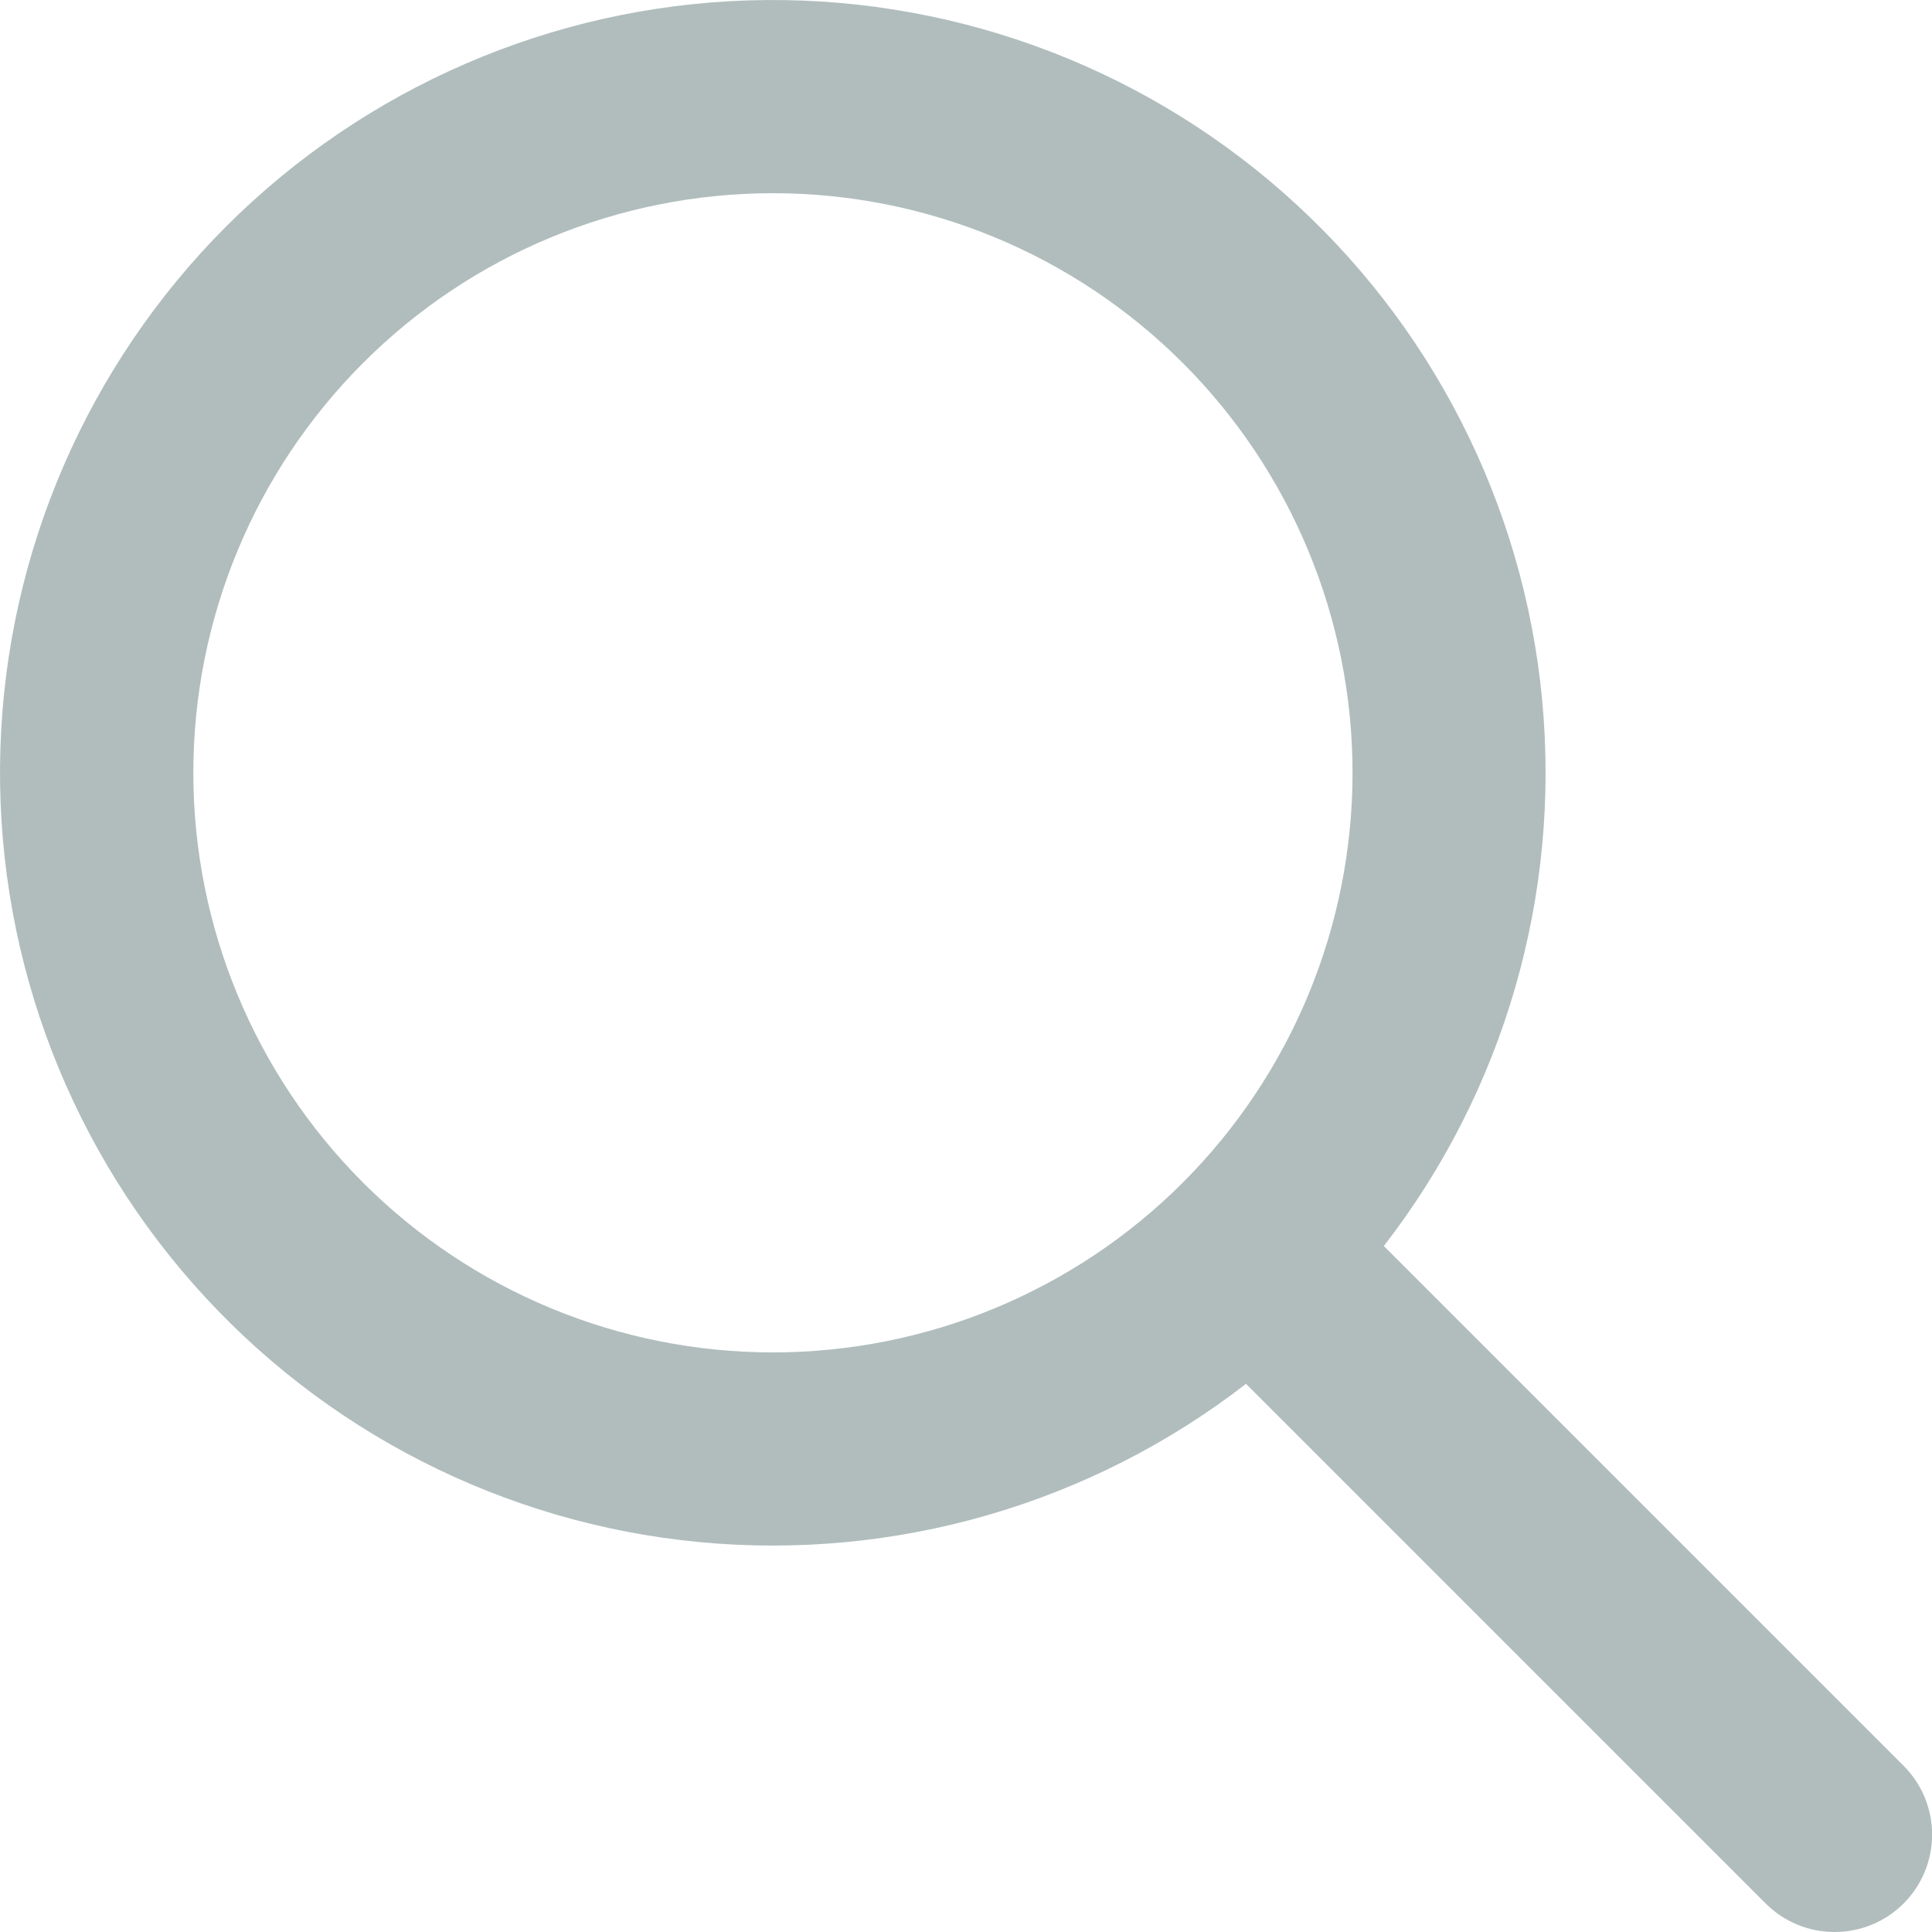
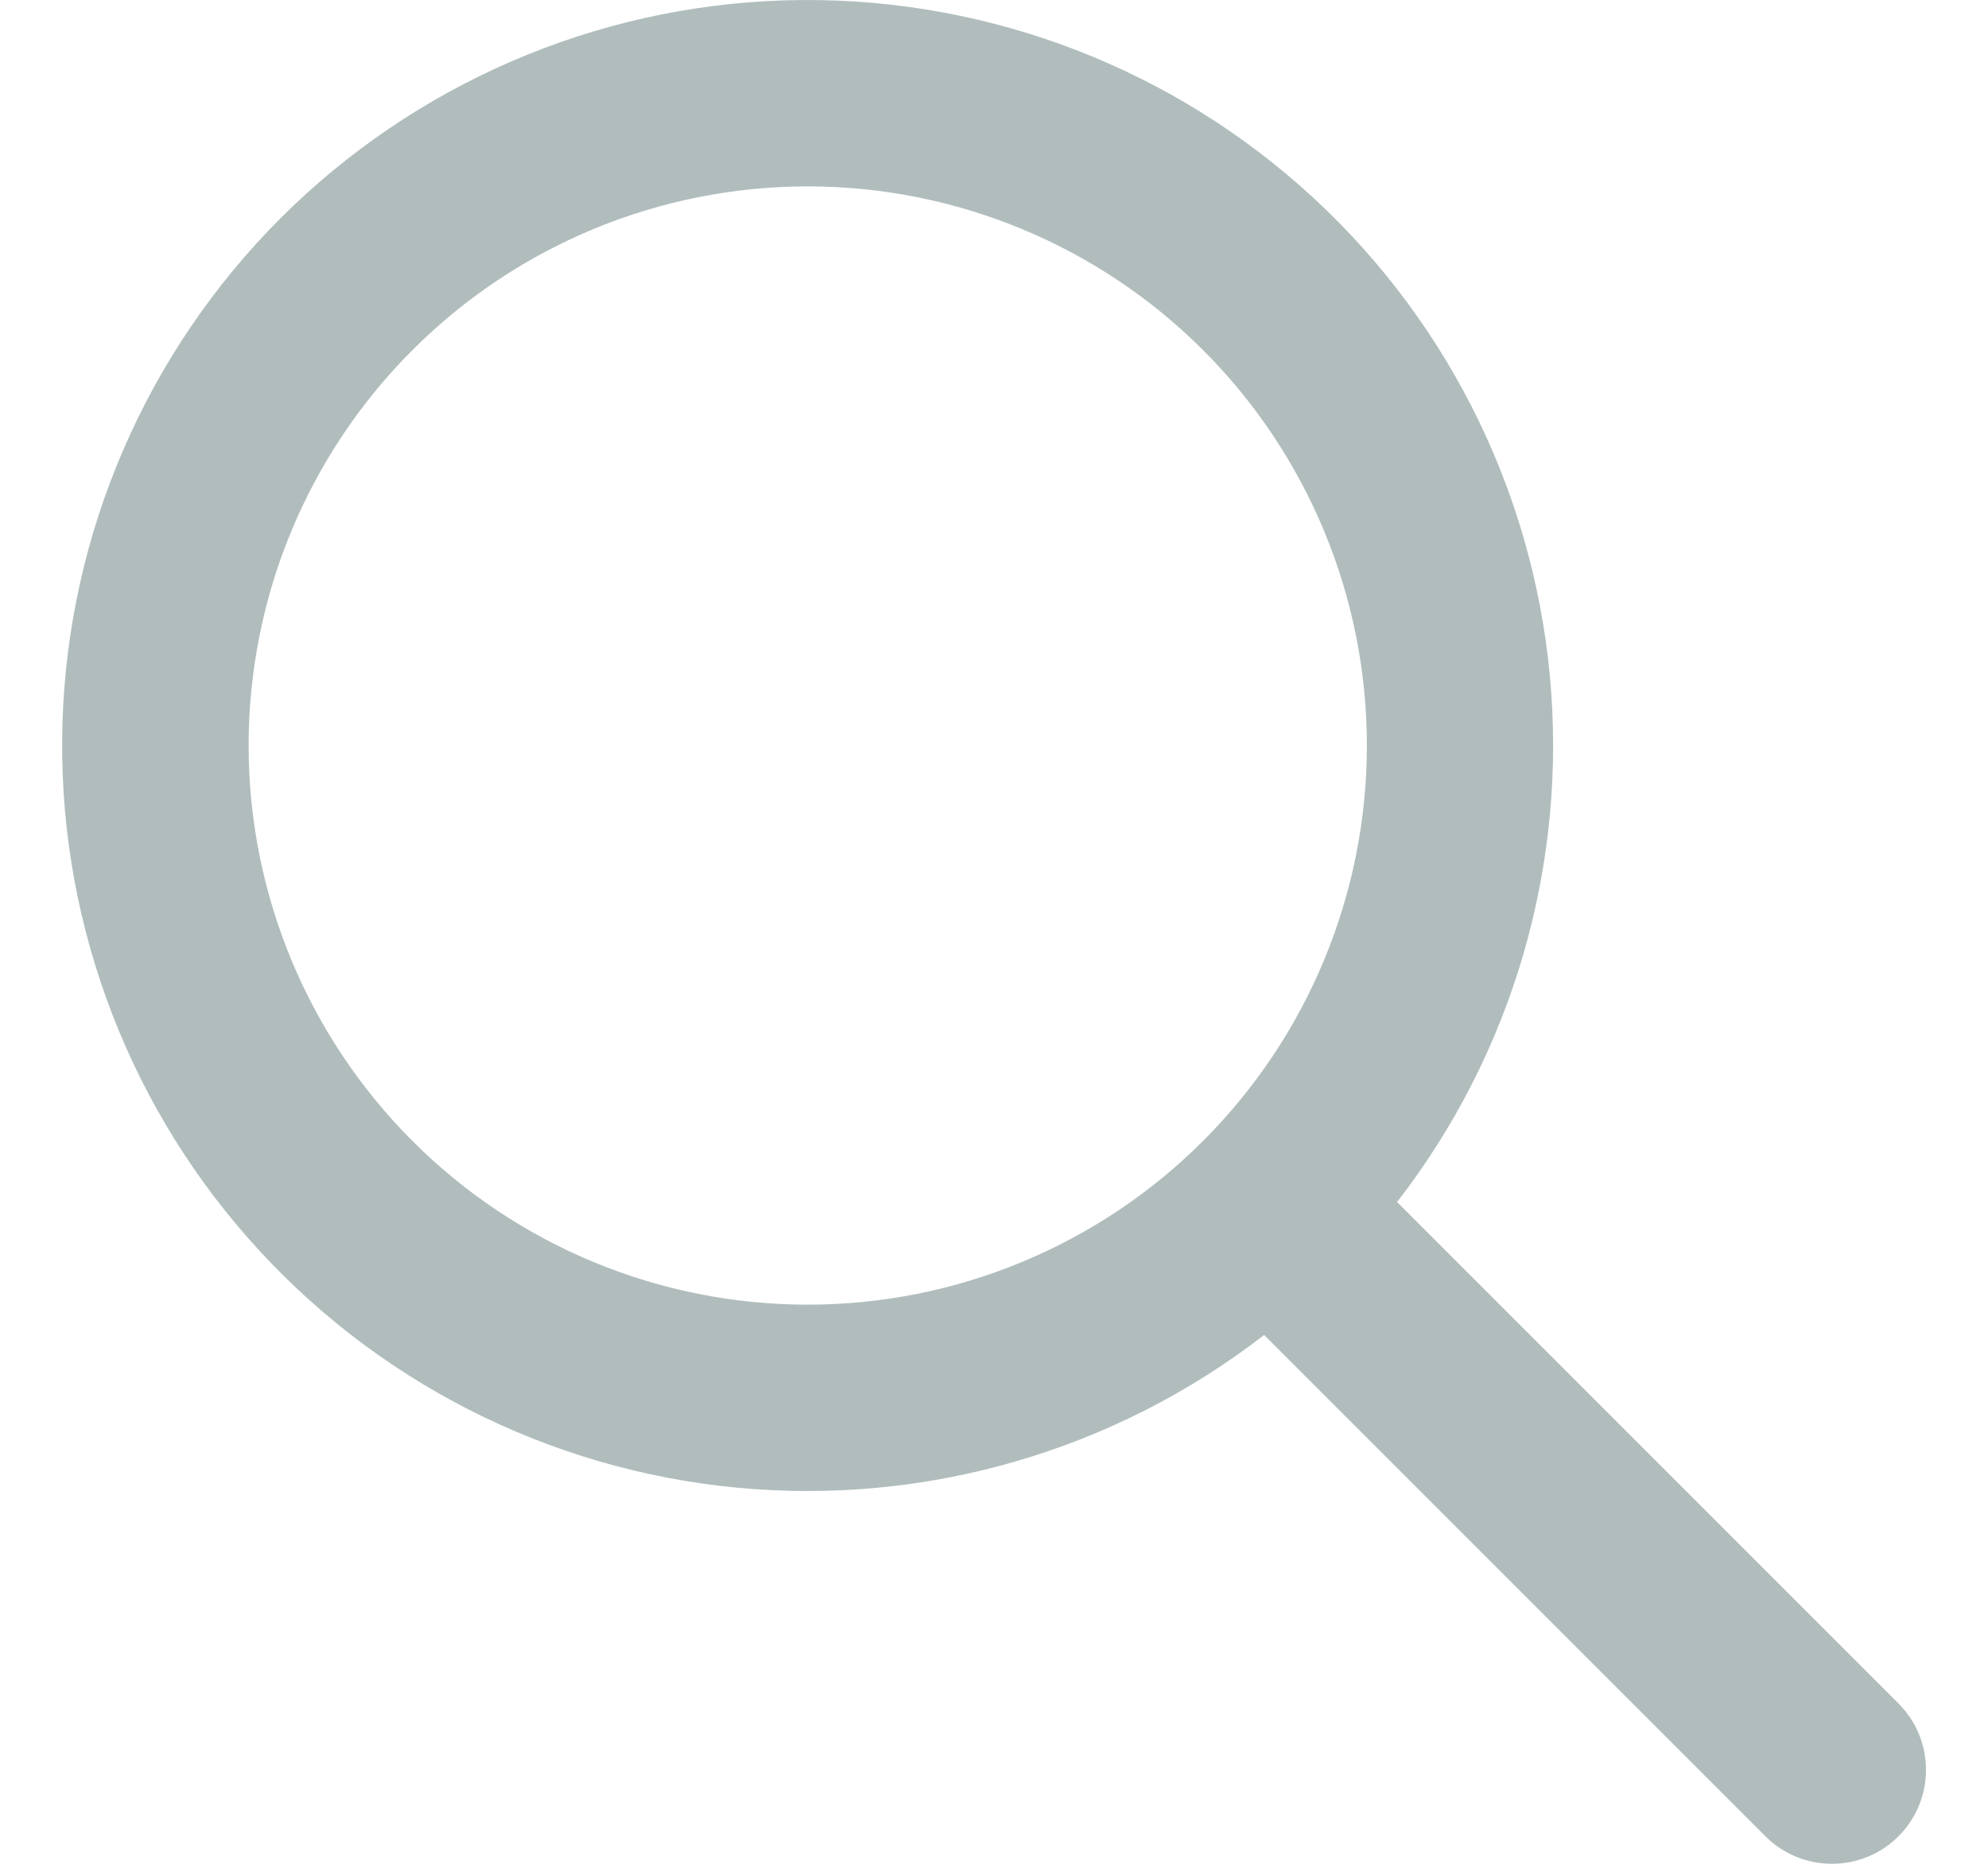
- <svg xmlns="http://www.w3.org/2000/svg" width="15" height="15" viewBox="0 0 15 15" fill="none">
-   <path fill-rule="evenodd" clip-rule="evenodd" d="M10.744 9.674L14.779 13.709C14.921 13.851 15.001 14.043 15.001 14.244C15.001 14.445 14.921 14.637 14.779 14.779C14.637 14.921 14.445 15 14.244 15C14.043 15 13.851 14.921 13.709 14.779L9.674 10.744C8.468 11.678 6.951 12.117 5.432 11.973C3.913 11.829 2.506 11.111 1.498 9.966C0.489 8.821 -0.045 7.335 0.003 5.81C0.051 4.286 0.679 2.836 1.757 1.757C2.836 0.679 4.286 0.051 5.81 0.003C7.335 -0.045 8.821 0.489 9.966 1.498C11.111 2.506 11.829 3.913 11.973 5.432C12.117 6.951 11.679 8.468 10.744 9.674ZM6.001 10.5C7.194 10.5 8.339 10.026 9.183 9.182C10.027 8.338 10.501 7.193 10.501 6C10.501 4.806 10.027 3.662 9.183 2.818C8.339 1.974 7.194 1.5 6.001 1.5C4.807 1.5 3.662 1.974 2.819 2.818C1.975 3.662 1.501 4.806 1.501 6C1.501 7.193 1.975 8.338 2.819 9.182C3.662 10.026 4.807 10.5 6.001 10.5Z" fill="#B1BDBD" />
+ <svg xmlns="http://www.w3.org/2000/svg" width="16" height="15" viewBox="0 0 16 15" fill="none">
+   <path fill-rule="evenodd" clip-rule="evenodd" d="M11.244 9.674L15.279 13.709C15.421 13.851 15.501 14.043 15.501 14.244C15.501 14.445 15.421 14.637 15.279 14.779C15.137 14.921 14.945 15 14.744 15C14.543 15 14.351 14.921 14.209 14.779L10.174 10.744C8.968 11.678 7.451 12.117 5.932 11.973C4.413 11.829 3.006 11.111 1.998 9.966C0.989 8.821 0.455 7.335 0.503 5.81C0.551 4.286 1.179 2.836 2.257 1.757C3.336 0.679 4.786 0.051 6.31 0.003C7.835 -0.045 9.321 0.489 10.466 1.498C11.611 2.506 12.329 3.913 12.473 5.432C12.617 6.951 12.179 8.468 11.244 9.674ZM6.501 10.5C7.694 10.5 8.839 10.026 9.683 9.182C10.527 8.338 11.001 7.193 11.001 6C11.001 4.806 10.527 3.662 9.683 2.818C8.839 1.974 7.694 1.5 6.501 1.5C5.307 1.5 4.162 1.974 3.319 2.818C2.475 3.662 2.001 4.806 2.001 6C2.001 7.193 2.475 8.338 3.319 9.182C4.162 10.026 5.307 10.5 6.501 10.5Z" fill="#B1BDBD" />
</svg>
